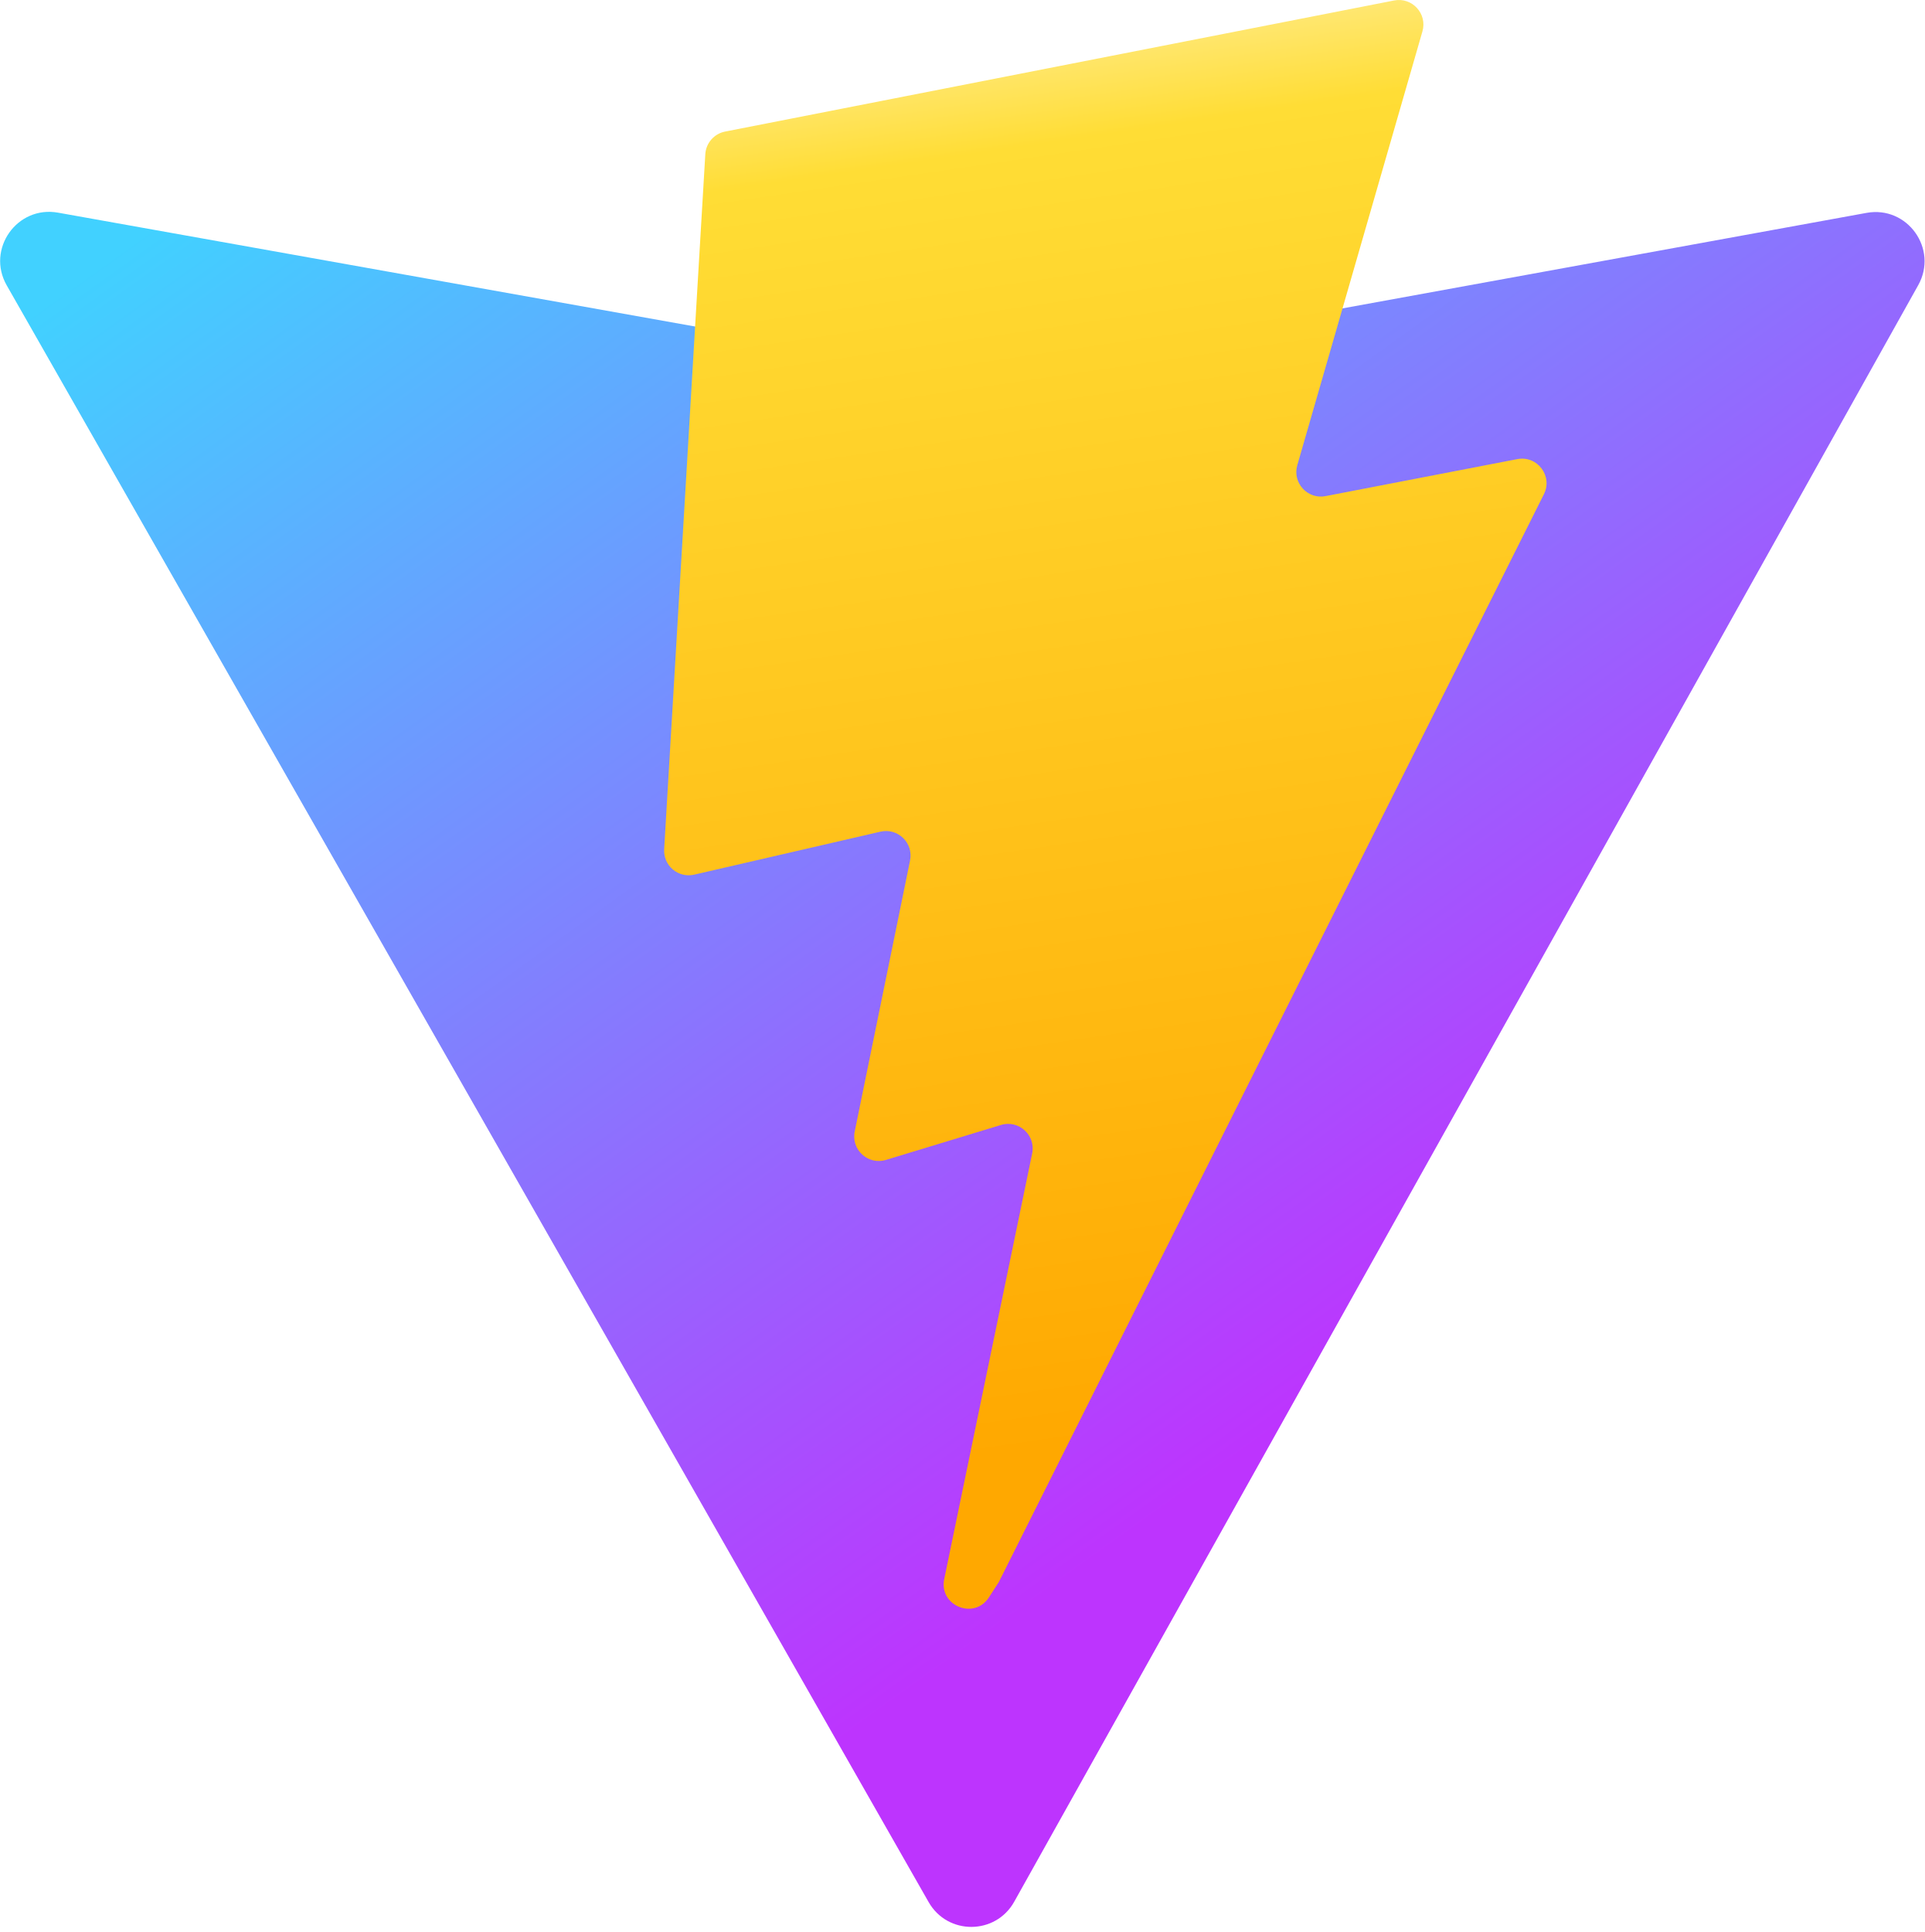
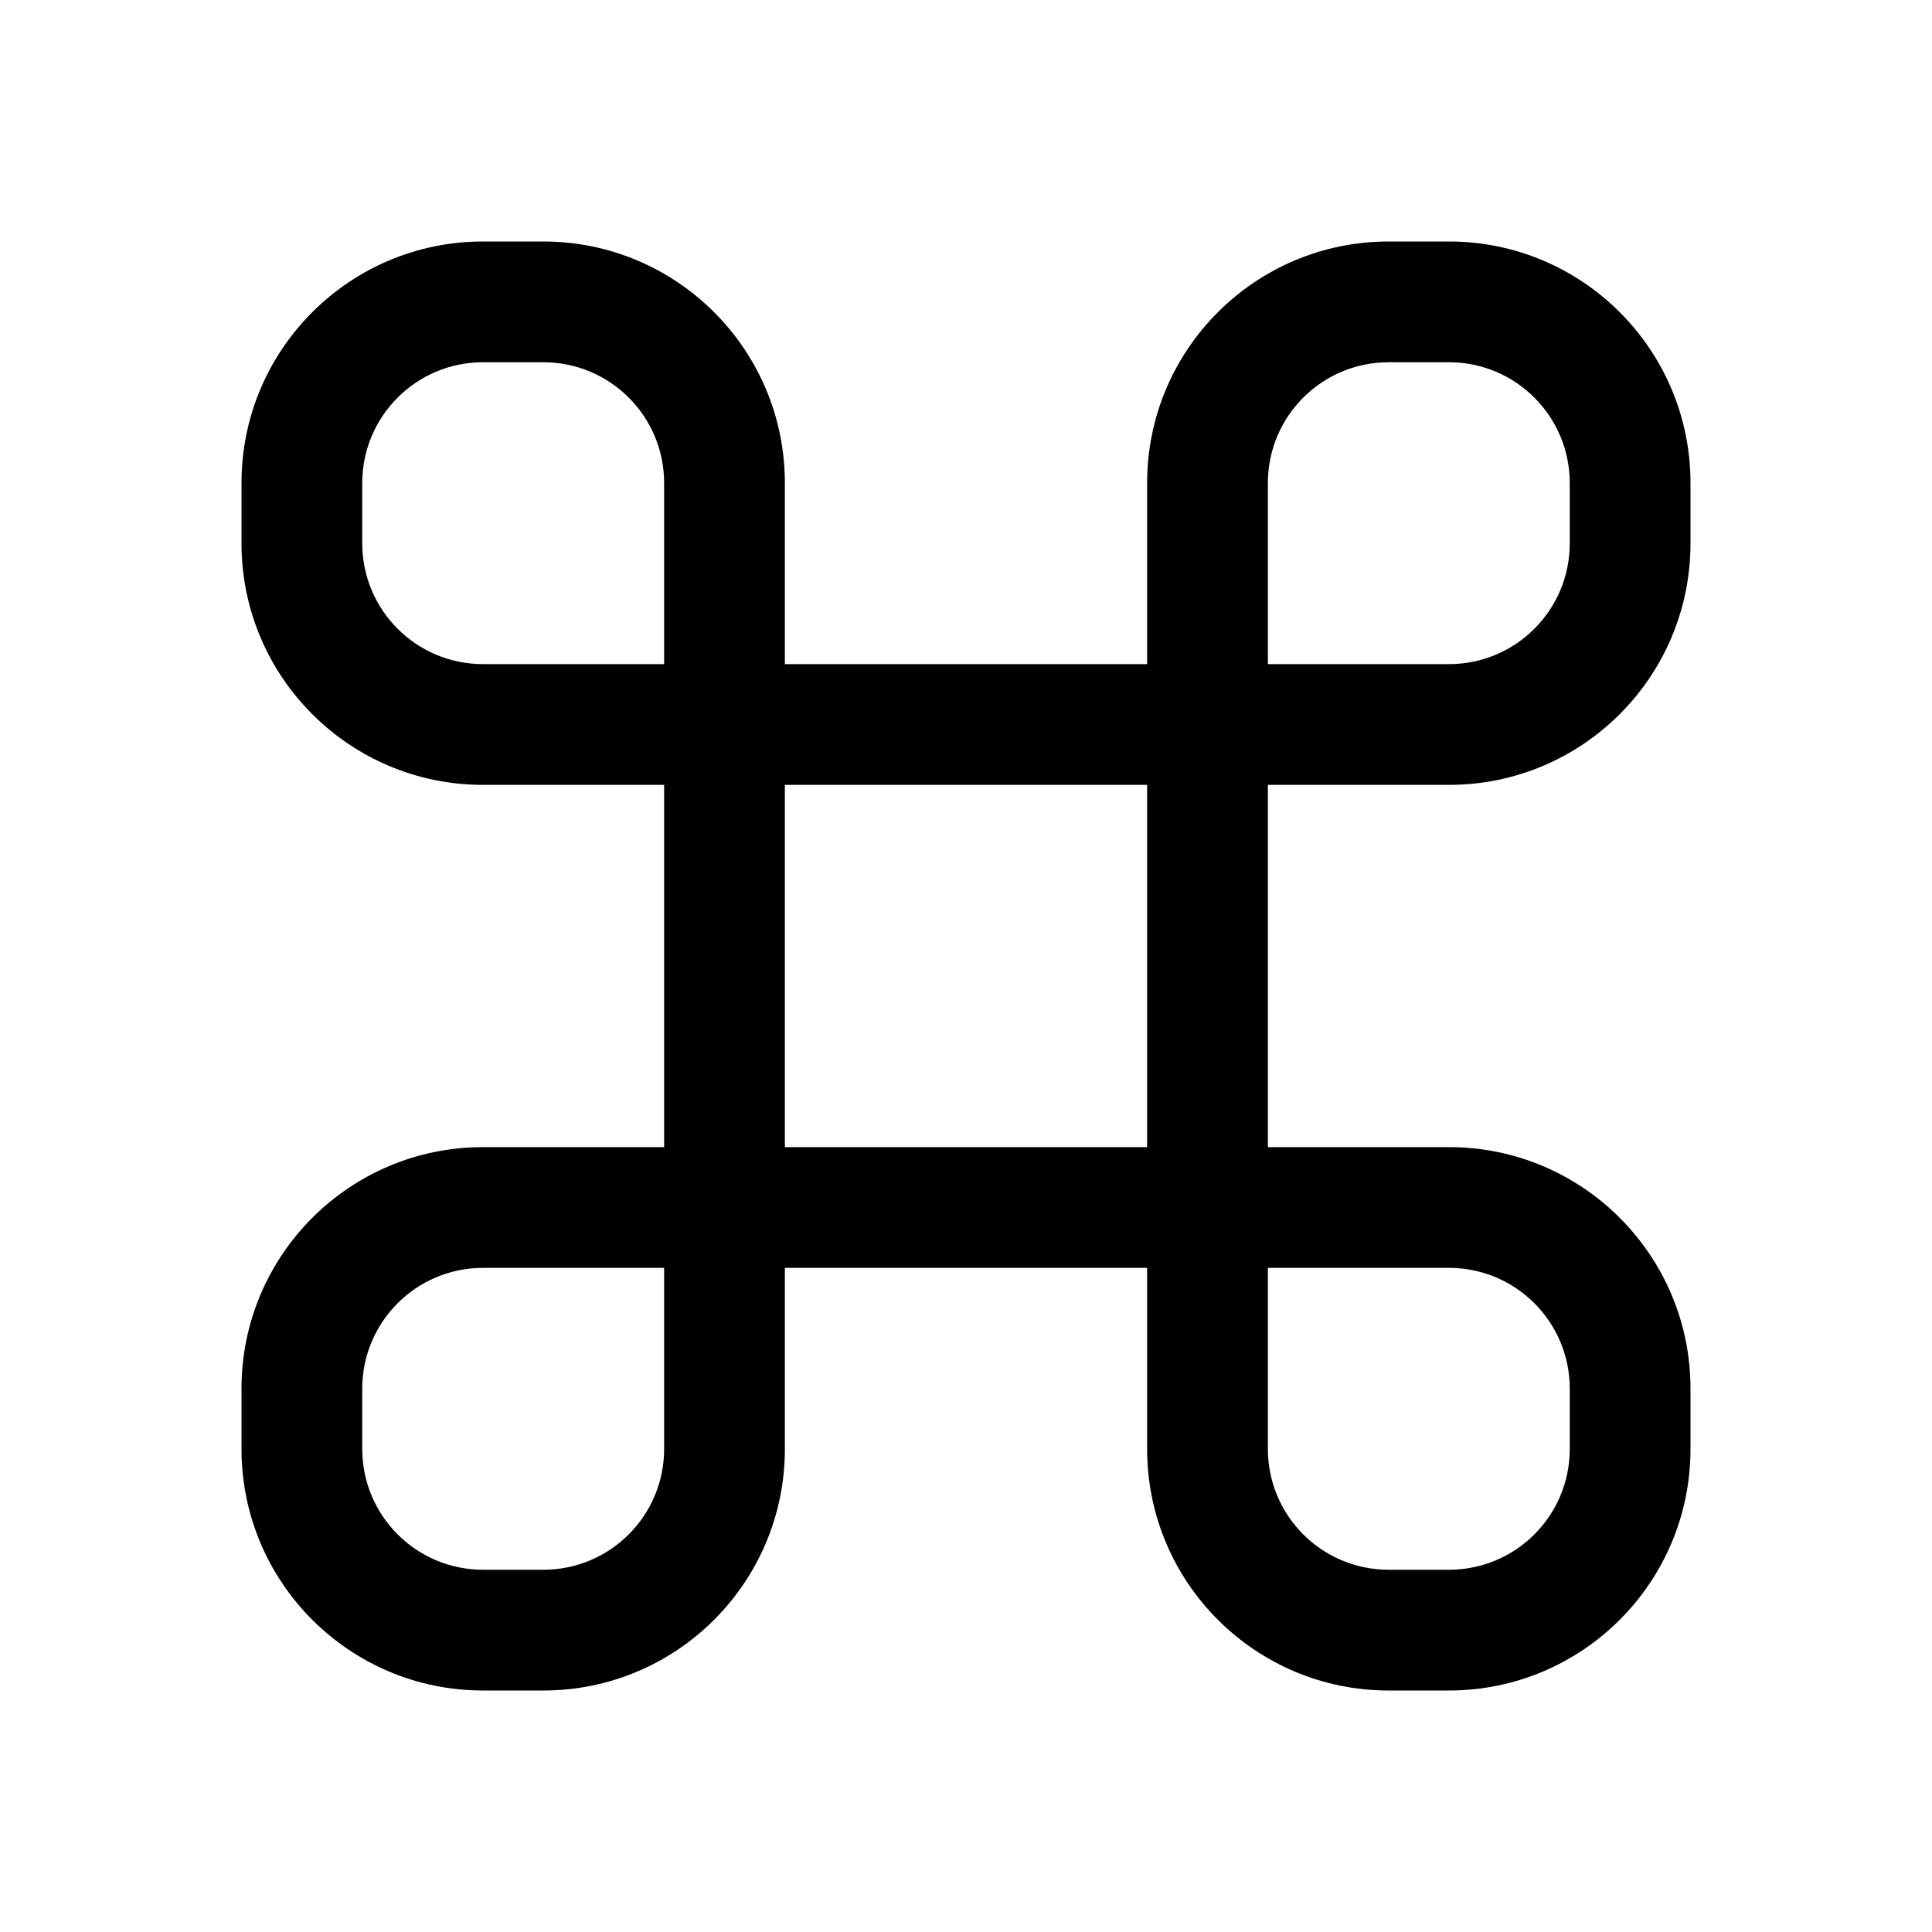
- <svg xmlns="http://www.w3.org/2000/svg" aria-hidden="true" role="img" class="iconify iconify--logos" width="31.88" height="32" preserveAspectRatio="xMidYMid meet" viewBox="0 0 256 257">
+ <svg xmlns="http://www.w3.org/2000/svg" fill="#000000" width="800px" height="800px" viewBox="0 0 32 32" id="icon">
  <defs>
-     <linearGradient id="IconifyId1813088fe1fbc01fb466" x1="-.828%" x2="57.636%" y1="7.652%" y2="78.411%">
-       <stop offset="0%" stop-color="#41D1FF" />
-       <stop offset="100%" stop-color="#BD34FE" />
-     </linearGradient>
-     <linearGradient id="IconifyId1813088fe1fbc01fb467" x1="43.376%" x2="50.316%" y1="2.242%" y2="89.03%">
-       <stop offset="0%" stop-color="#FFEA83" />
-       <stop offset="8.333%" stop-color="#FFDD35" />
-       <stop offset="100%" stop-color="#FFA800" />
-     </linearGradient>
+     <style>.cls-1{fill:none;}</style>
  </defs>
-   <path fill="url(#IconifyId1813088fe1fbc01fb466)" d="M255.153 37.938L134.897 252.976c-2.483 4.44-8.862 4.466-11.382.048L.875 37.958c-2.746-4.814 1.371-10.646 6.827-9.67l120.385 21.517a6.537 6.537 0 0 0 2.322-.004l117.867-21.483c5.438-.991 9.574 4.796 6.877 9.62Z" />
-   <path fill="url(#IconifyId1813088fe1fbc01fb467)" d="M185.432.063L96.44 17.501a3.268 3.268 0 0 0-2.634 3.014l-5.474 92.456a3.268 3.268 0 0 0 3.997 3.378l24.777-5.718c2.318-.535 4.413 1.507 3.936 3.838l-7.361 36.047c-.495 2.426 1.782 4.5 4.151 3.78l15.304-4.649c2.372-.72 4.652 1.36 4.15 3.788l-11.698 56.621c-.732 3.542 3.979 5.473 5.943 2.437l1.313-2.028l72.516-144.72c1.215-2.423-.88-5.186-3.54-4.672l-25.505 4.922c-2.396.462-4.435-1.77-3.759-4.114l16.646-57.705c.677-2.35-1.37-4.583-3.769-4.113Z" />
+   <path d="M24,13a4,4,0,0,0,4-4V8a4,4,0,0,0-4-4H23a4,4,0,0,0-4,4v3H13V8A4,4,0,0,0,9,4H8A4,4,0,0,0,4,8V9a4,4,0,0,0,4,4h3v6H8a4,4,0,0,0-4,4v1a4,4,0,0,0,4,4H9a4,4,0,0,0,4-4V21h6v3a4,4,0,0,0,4,4h1a4,4,0,0,0,4-4V23a4,4,0,0,0-4-4H21V13ZM21,8a2,2,0,0,1,2-2h1a2,2,0,0,1,2,2V9a2,2,0,0,1-2,2H21ZM8,11A2,2,0,0,1,6,9V8A2,2,0,0,1,8,6H9a2,2,0,0,1,2,2v3H8Zm3,13a2,2,0,0,1-2,2H8a2,2,0,0,1-2-2V23a2,2,0,0,1,2-2h3Zm8-5H13V13h6Zm2,2h3a2,2,0,0,1,2,2v1a2,2,0,0,1-2,2H23a2,2,0,0,1-2-2Z" />
+   <rect id="_Transparent_Rectangle_" data-name="&lt;Transparent Rectangle&gt;" class="cls-1" width="32" height="32" />
</svg>
